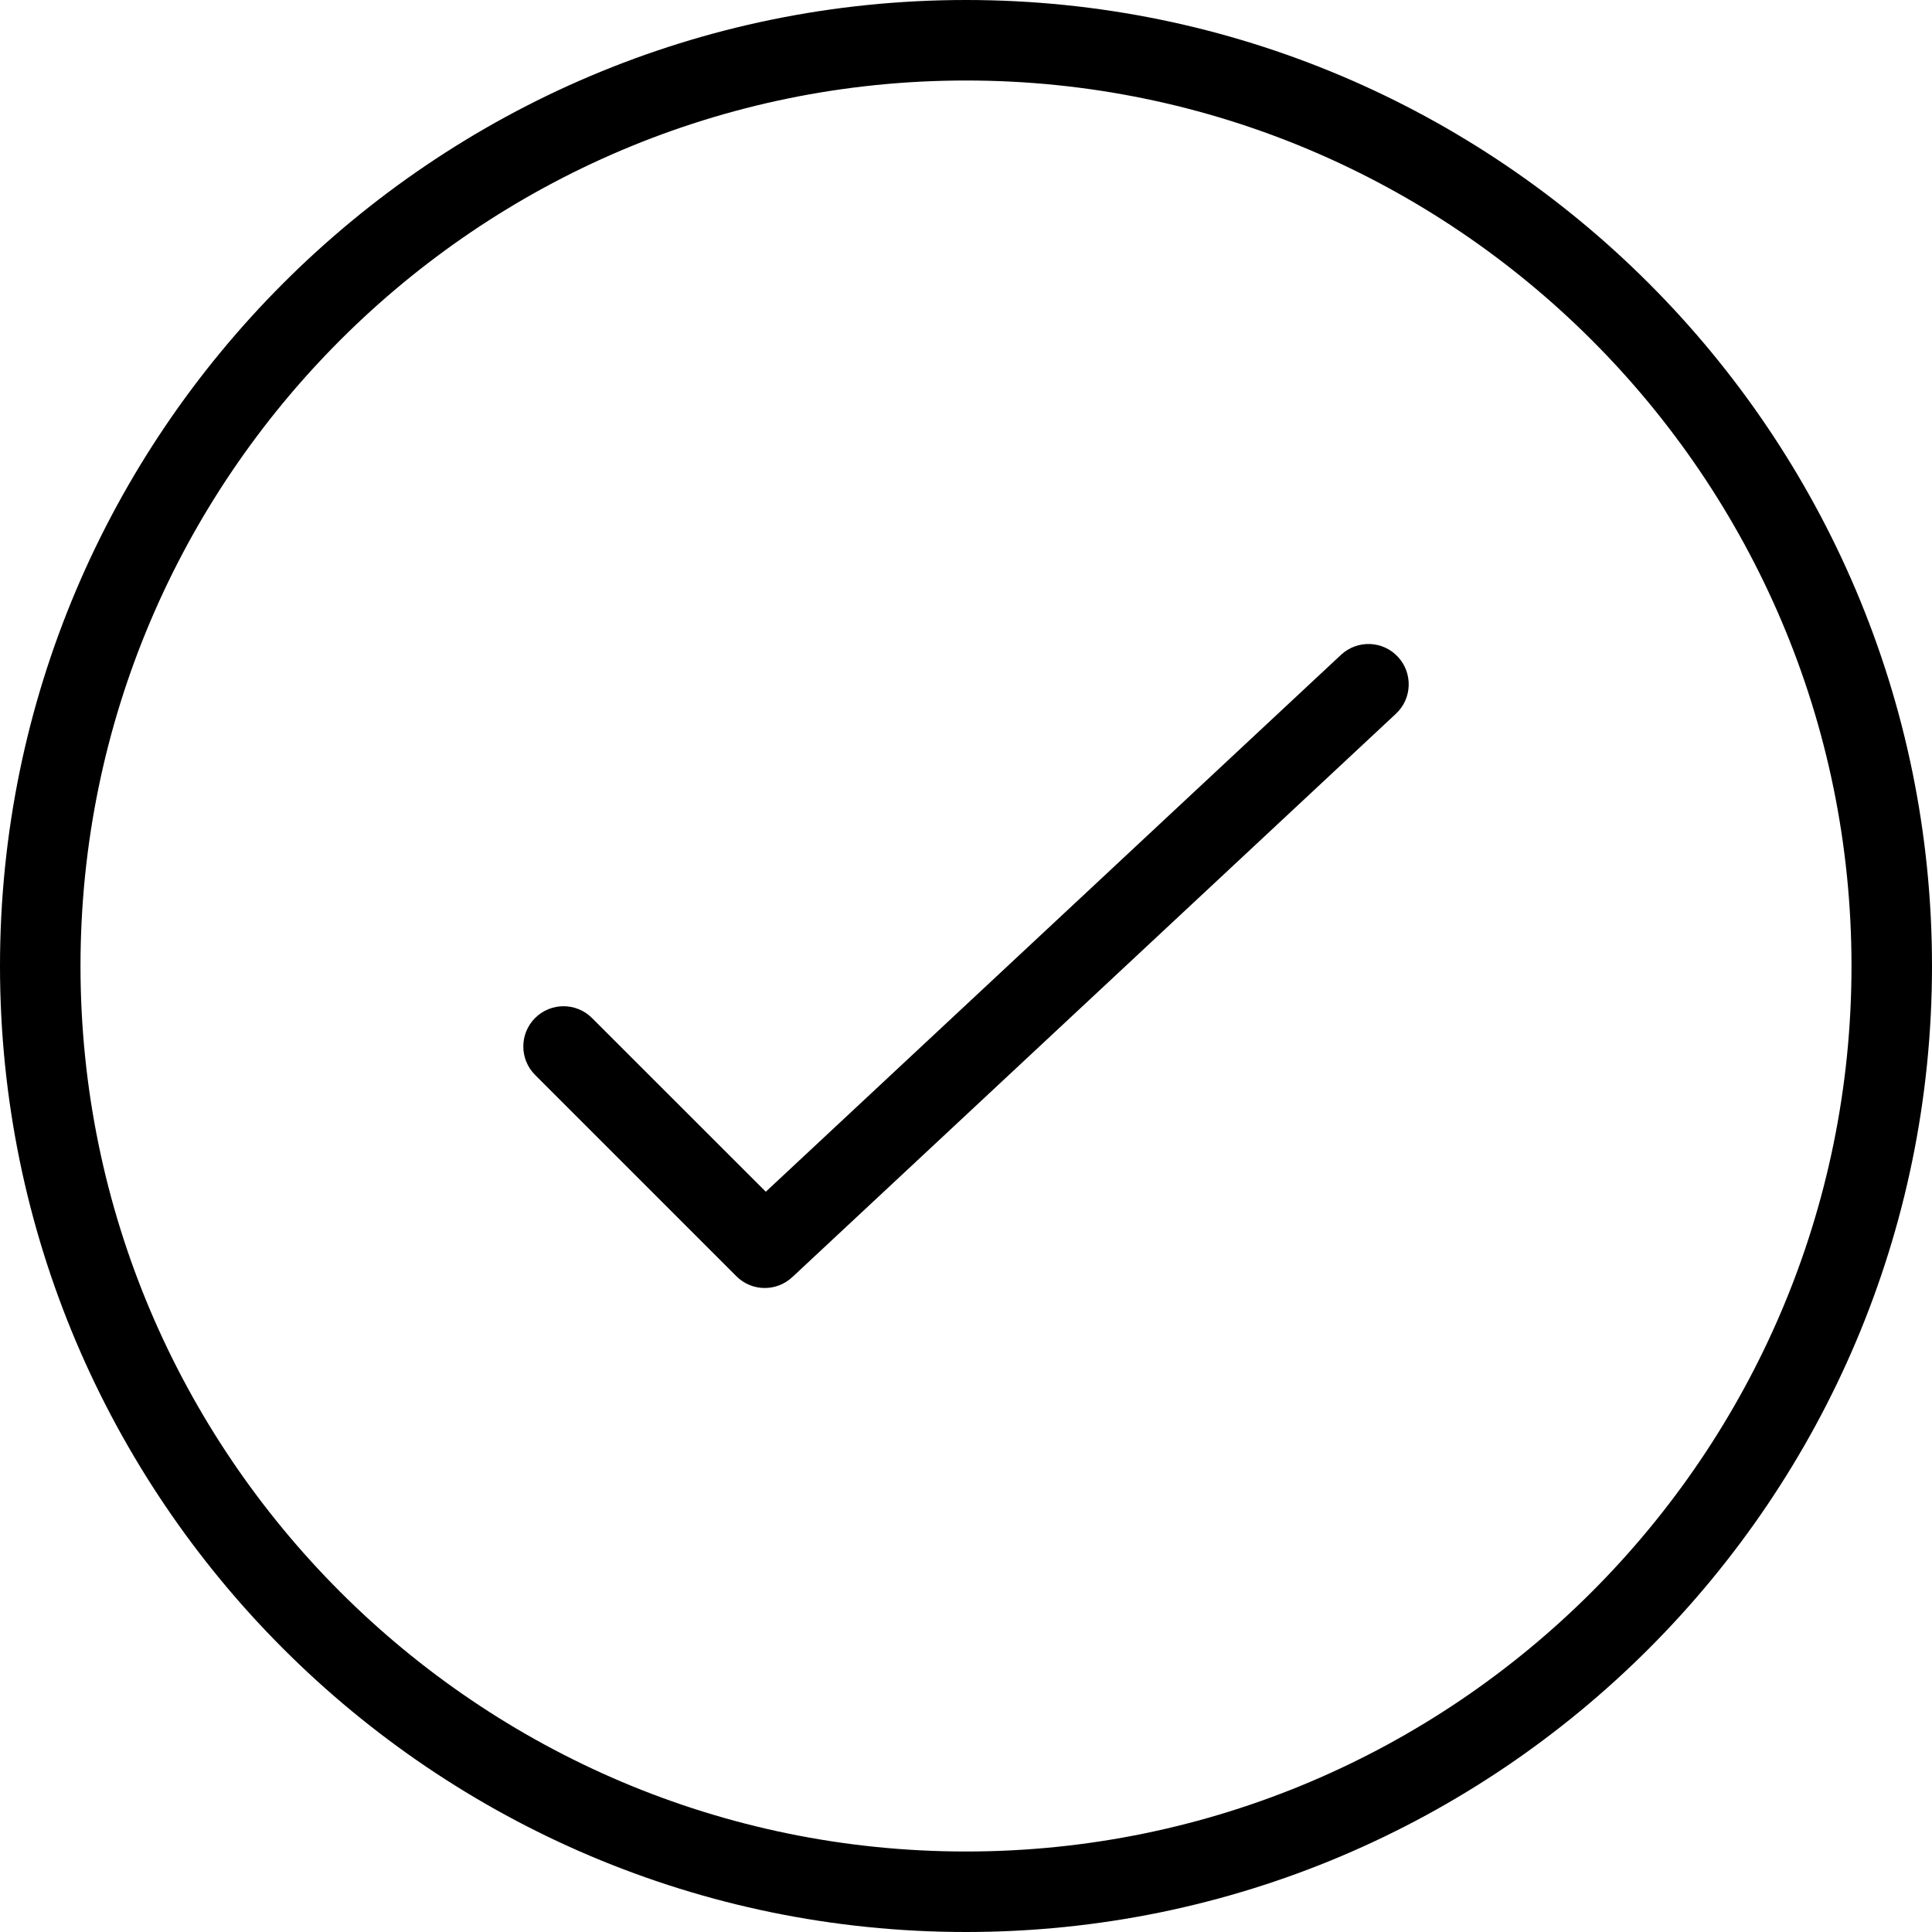
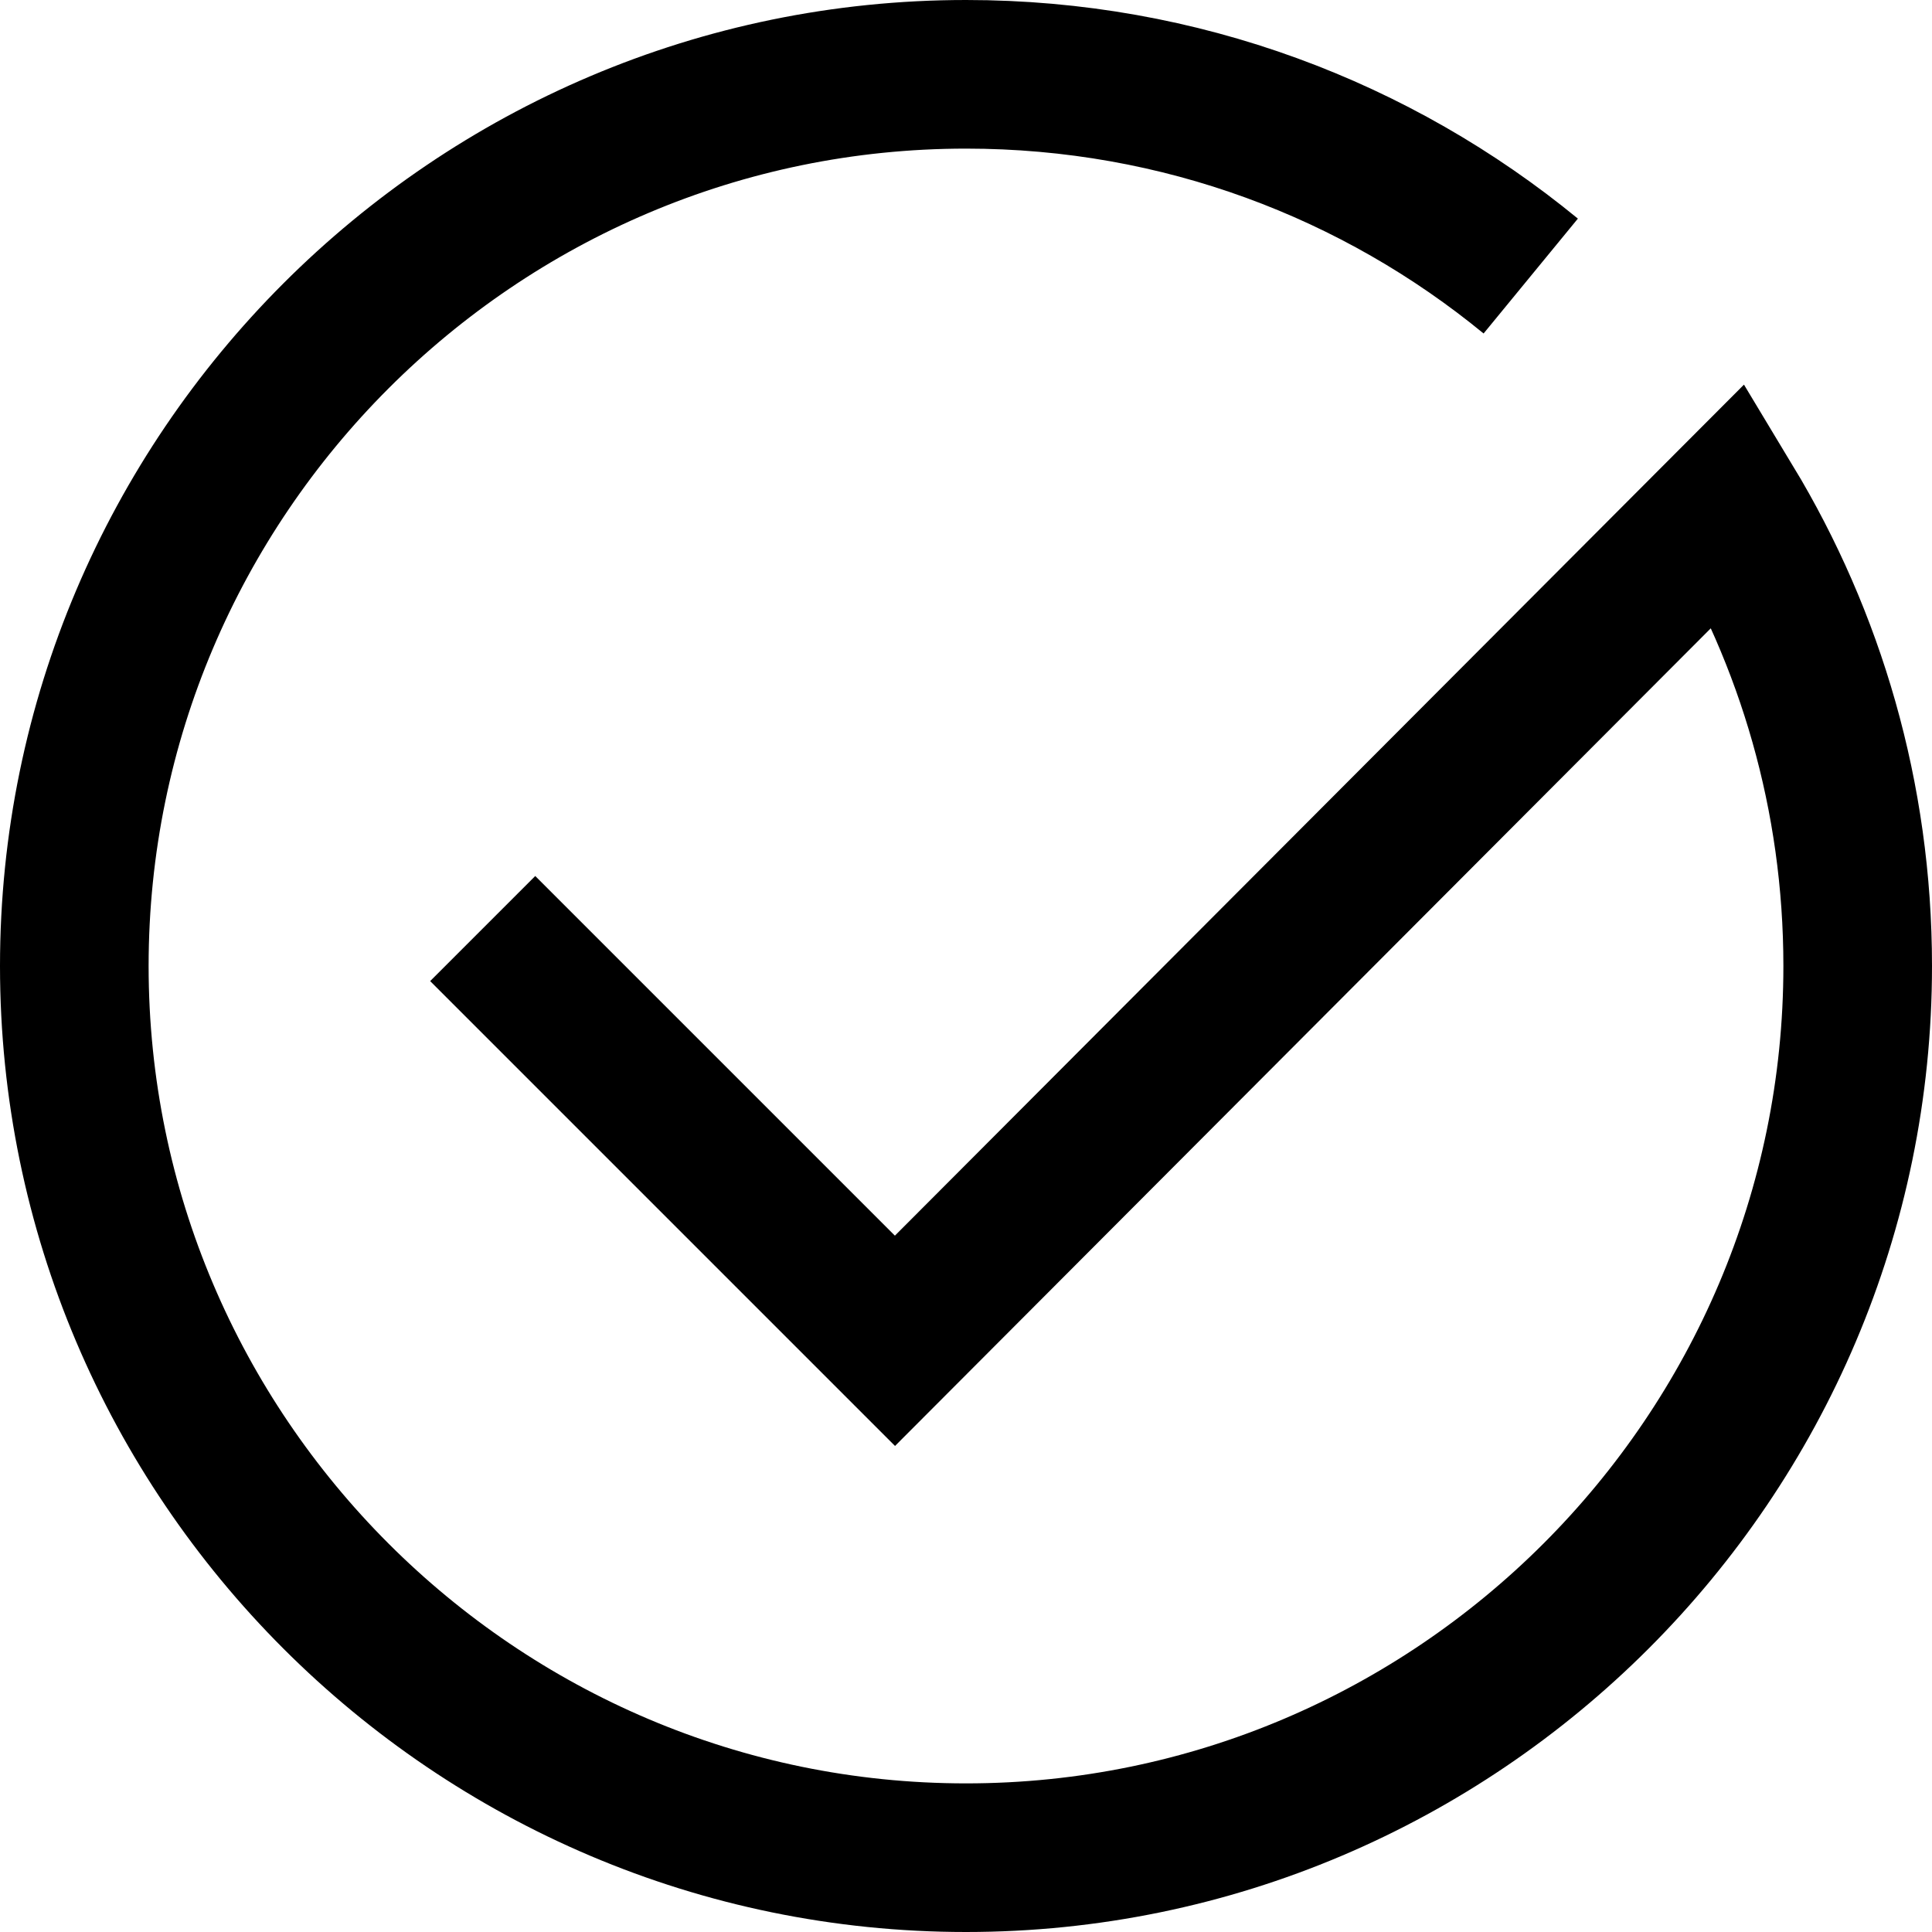
- <svg xmlns="http://www.w3.org/2000/svg" version="1" width="24" height="24" viewBox="0 0 24 24">
-   <g>
-     <path d="M16.659 8.134l-7.146 6.67-2.159-2.158c-.195-.195-.512-.195-.707 0s-.195.512 0 .707l2.5 2.5c.097.098.225.147.353.147.123 0 .245-.045.341-.134l7.5-7c.202-.188.212-.505.024-.707-.188-.202-.503-.213-.706-.025zM12 0c-6.617 0-12 5.383-12 12s5.383 12 12 12 12-5.383 12-12-5.383-12-12-12zm0 23c-6.065 0-11-4.935-11-11s4.935-11 11-11 11 4.935 11 11-4.935 11-11 11z" />
+ <svg xmlns="http://www.w3.org/2000/svg" width="26px" height="26px" viewBox="-1 -1 26 26" version="1.1">
+   <g id="check-circle" stroke="none" stroke-width="1" fill="none" fill-rule="evenodd">
+     <path class="animated-check-circle" d="M19.6,2.715 C17.535,1.02 14.893,0 12,0 C5.389,0 0,5.389 0,12 C0,18.611 5.389,24 12,24 C18.611,24 24,18.611 24,12 C24,9.717 23.363,7.593 22.274,5.788 L11.044,17.044 L5.496,11.496" id="Shape" stroke="#000000" stroke-width="2" />
  </g>
</svg>
